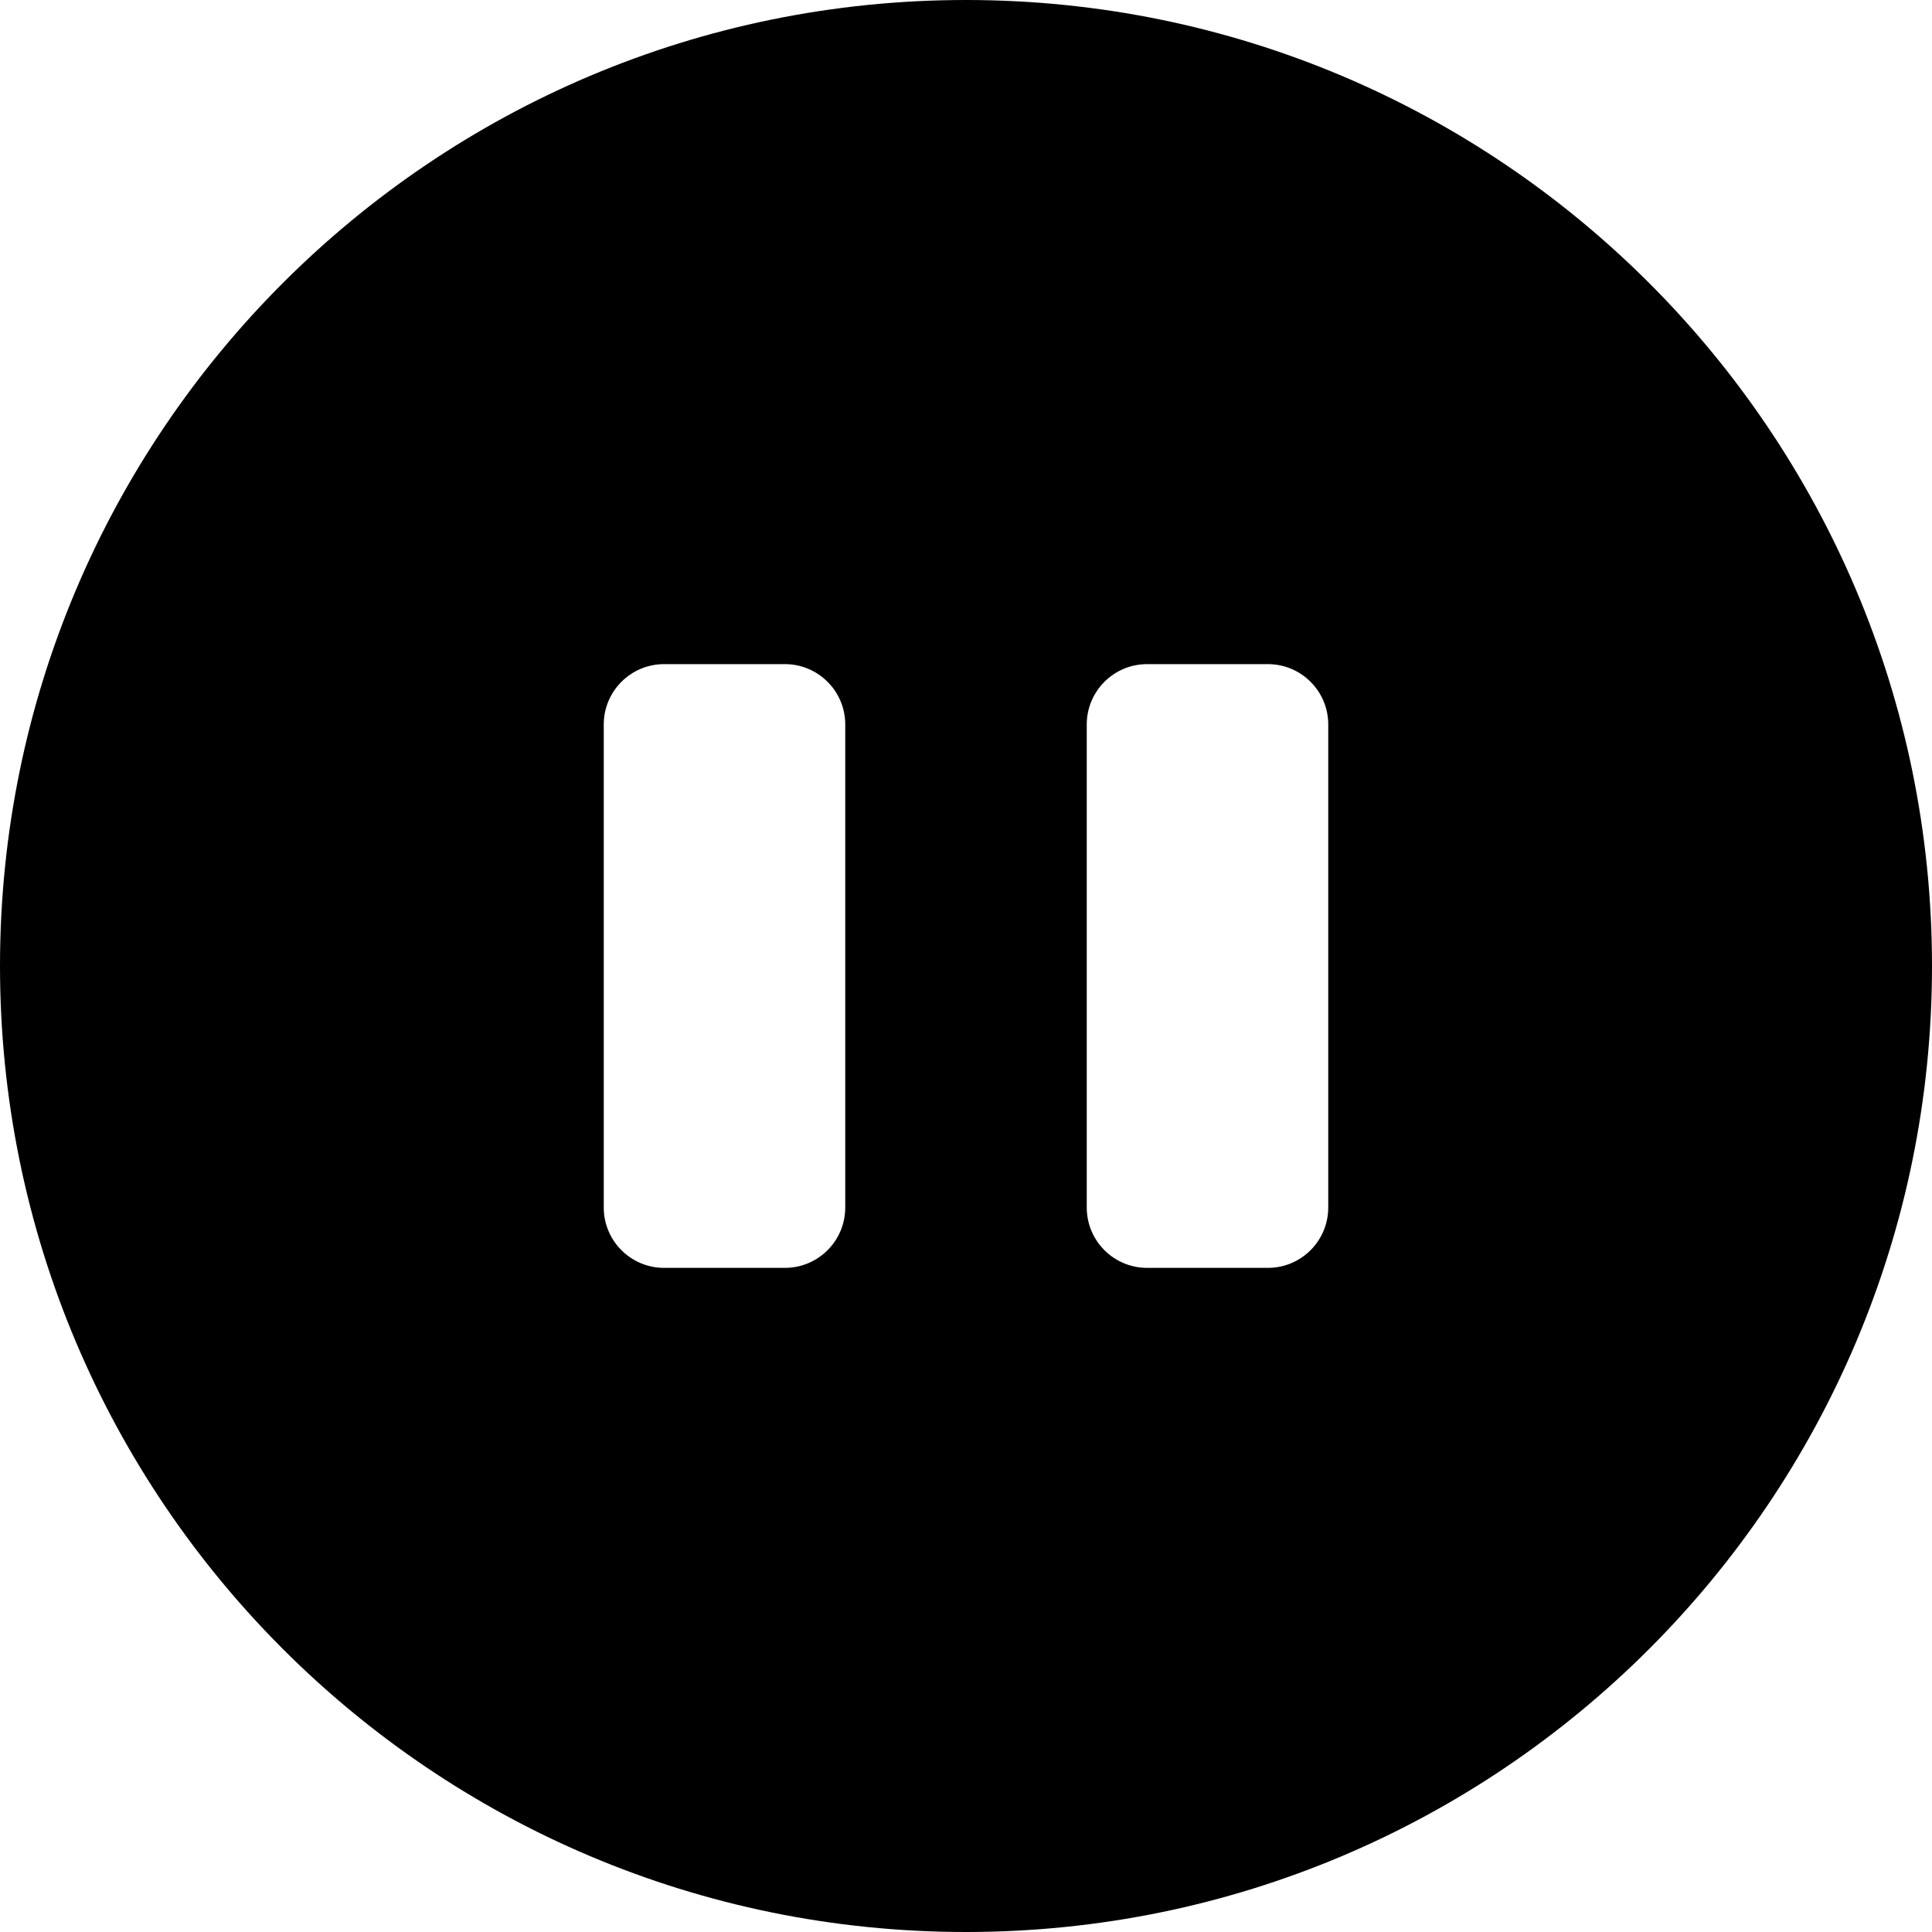
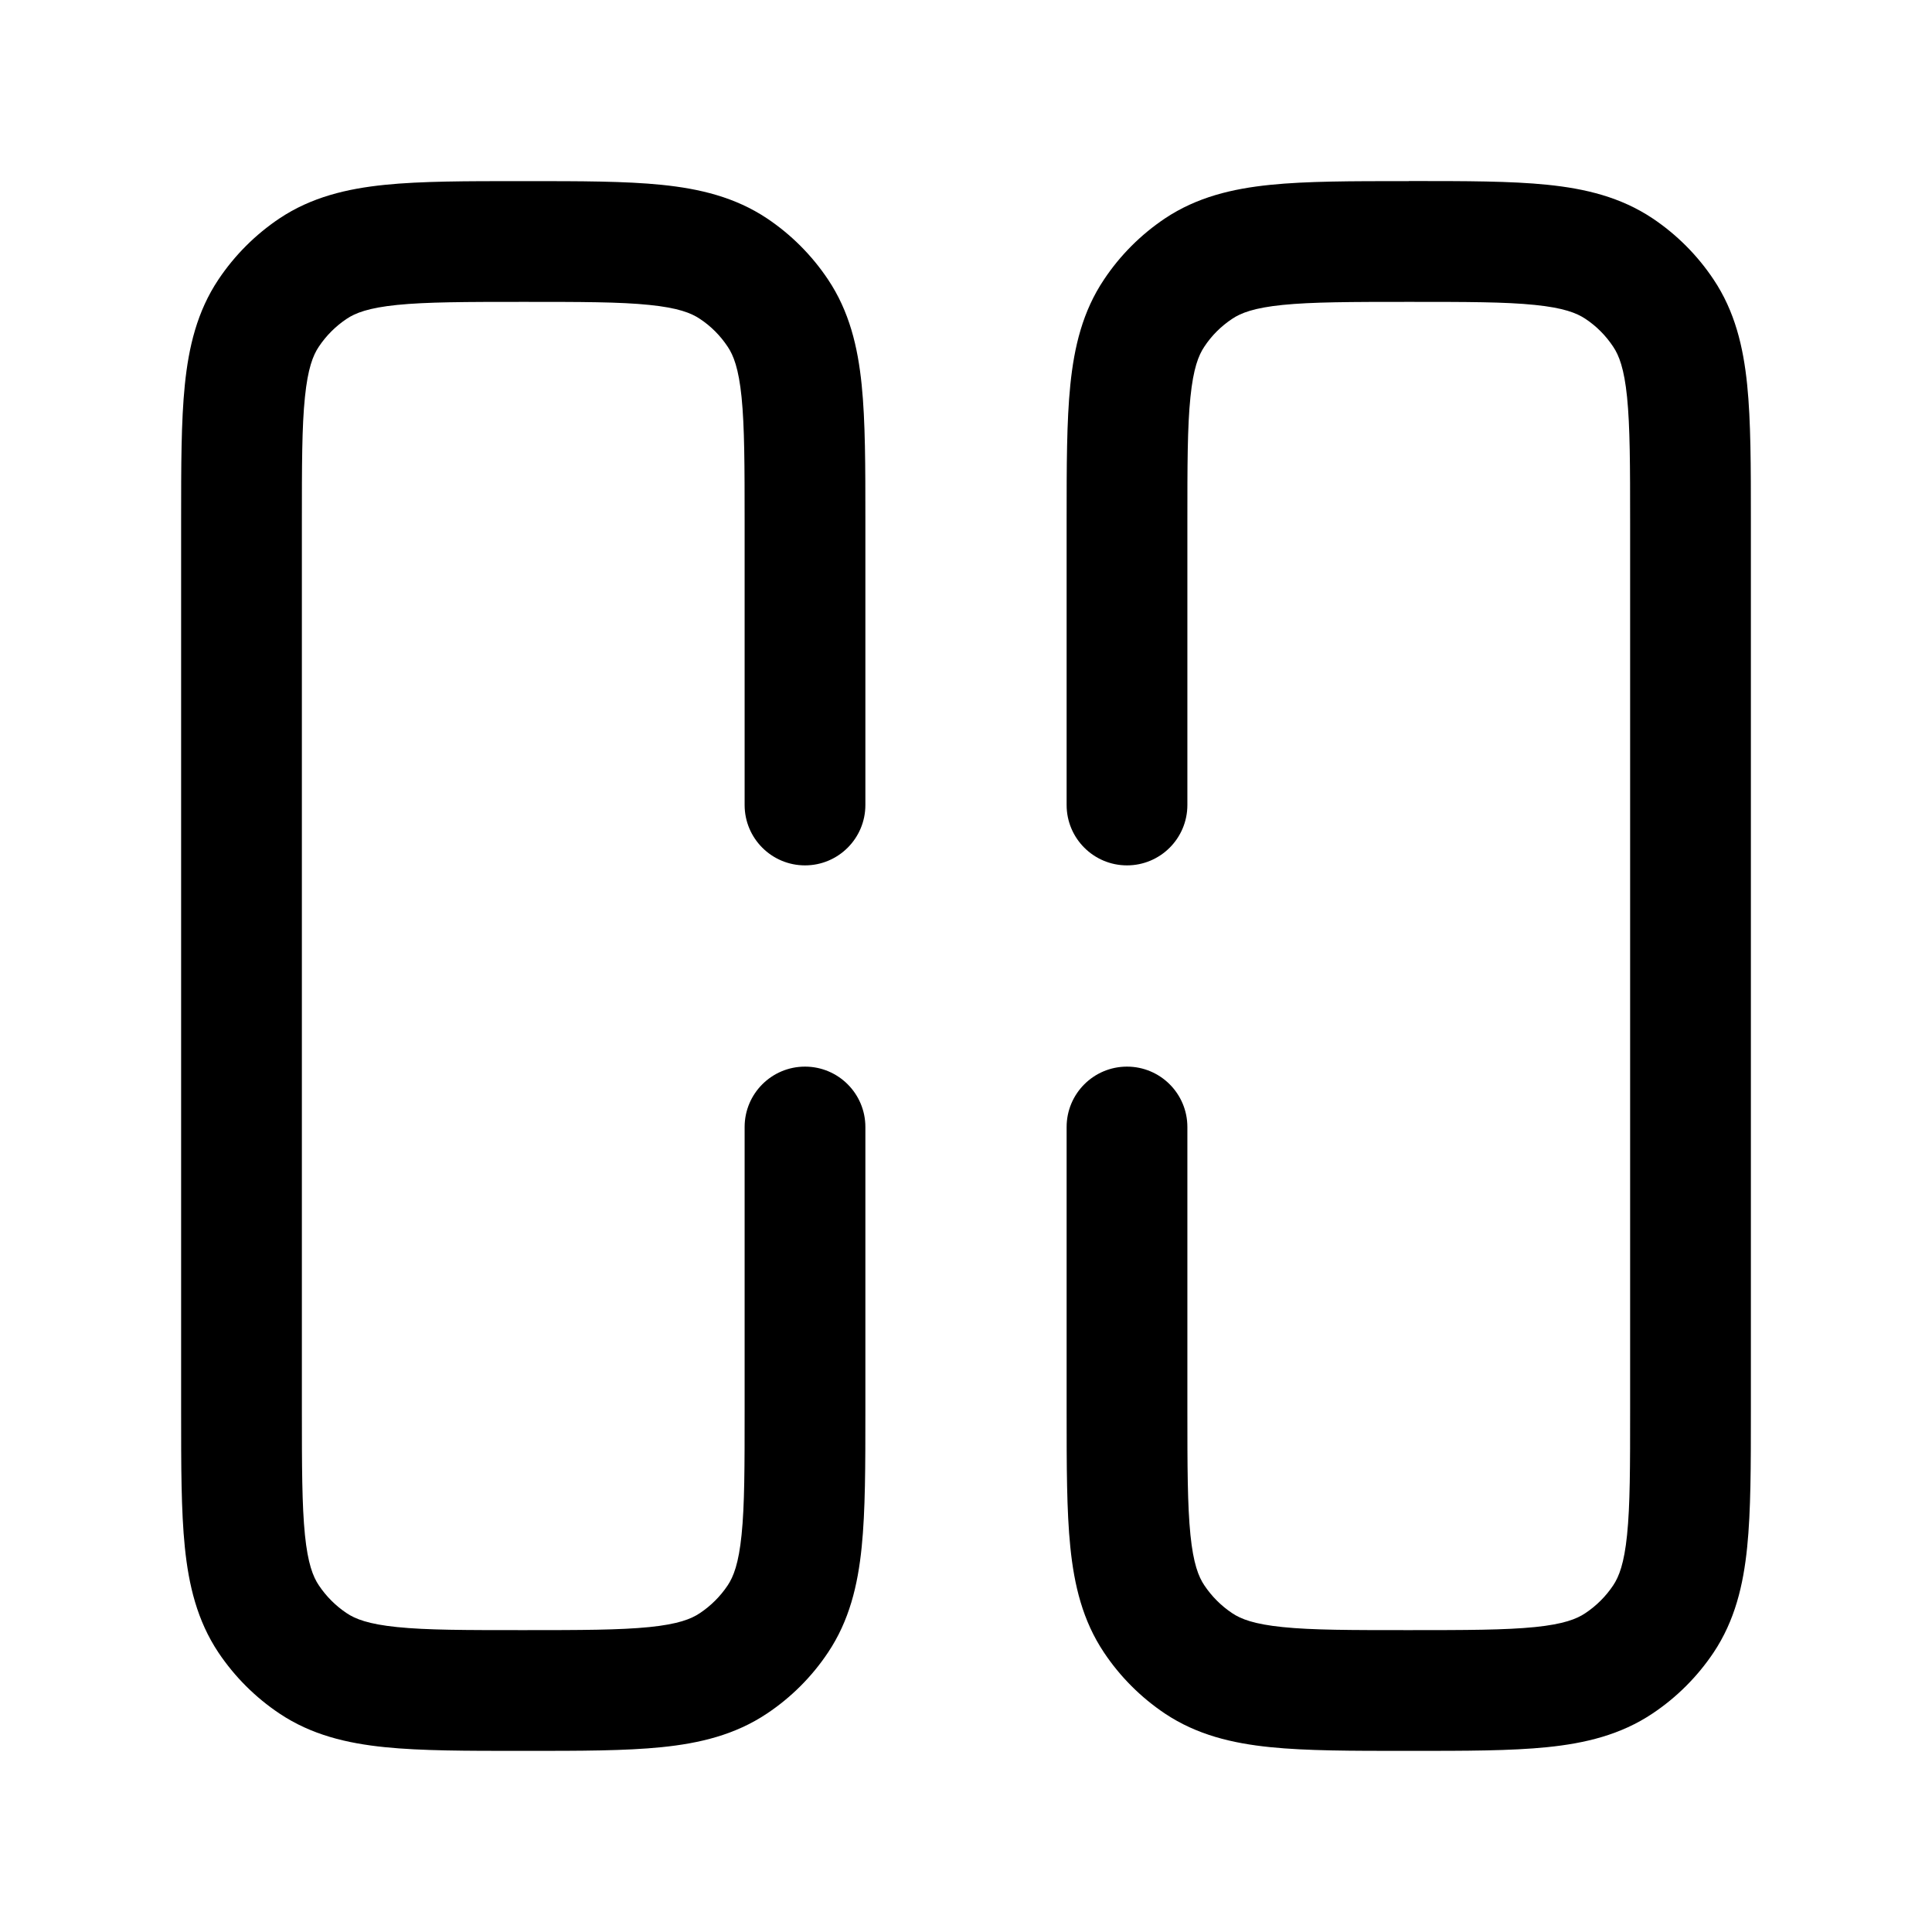
- <svg xmlns="http://www.w3.org/2000/svg" version="1.1" width="512" height="512" x="0" y="0" viewBox="0 0 512 512" style="enable-background:new 0 0 512 512" xml:space="preserve" class="">
-   <g>
-     <path d="M256,0C114.617,0,0,114.615,0,256s114.617,256,256,256s256-114.615,256-256S397.383,0,256,0z M224,320  c0,8.836-7.164,16-16,16h-32c-8.836,0-16-7.164-16-16V192c0-8.836,7.164-16,16-16h32c8.836,0,16,7.164,16,16V320z M352,320  c0,8.836-7.164,16-16,16h-32c-8.836,0-16-7.164-16-16V192c0-8.836,7.164-16,16-16h32c8.836,0,16,7.164,16,16V320z" fill="#000000" data-original="#000000" />
-   </g>
+ <svg xmlns="http://www.w3.org/2000/svg" width="24" height="24" fill="currentColor" viewBox="0 0 24 24">
+   <path fill-rule="evenodd" d="M17.5 2.25h-.038c-.67 0-1.229 0-1.681.046-.474.048-.913.153-1.309.417-.3.201-.558.459-.758.76-.265.395-.37.835-.418 1.308-.046.452-.046 1.011-.046 1.68V10a.75.75 0 001.5 0V6.5c0-.718 0-1.2.038-1.567.036-.355.1-.519.173-.627.09-.137.208-.254.345-.345.108-.073.272-.137.627-.173.367-.037.85-.038 1.567-.038.718 0 1.2 0 1.567.038.355.036.519.1.628.173.136.09.253.208.344.345.073.108.137.272.173.627.037.367.038.85.038 1.567v11c0 .718 0 1.2-.038 1.567-.036.355-.1.519-.173.628a1.25 1.25 0 01-.345.344c-.108.073-.272.137-.627.173-.367.037-.85.038-1.567.038-.718 0-1.2 0-1.567-.038-.355-.036-.519-.1-.627-.173a1.25 1.25 0 01-.345-.345c-.073-.108-.137-.272-.173-.627-.037-.367-.038-.85-.038-1.567V14a.75.75 0 00-1.5 0v3.538c0 .67 0 1.229.046 1.681.048.473.153.913.418 1.309.2.3.458.558.758.759.396.264.835.369 1.309.417.452.046 1.011.046 1.68.046h.077c.67 0 1.229 0 1.681-.046.473-.048.913-.153 1.309-.418.3-.2.558-.458.759-.758.264-.396.369-.835.417-1.309.046-.452.046-1.011.046-1.68V6.461c0-.67 0-1.229-.046-1.681-.048-.473-.153-.913-.418-1.309a2.75 2.75 0 00-.758-.759c-.396-.264-.835-.369-1.309-.417-.452-.046-1.011-.046-1.68-.046H17.5zm-11 0h-.038c-.67 0-1.229 0-1.681.046-.473.048-.913.153-1.309.417-.3.201-.558.459-.759.76-.264.395-.369.835-.417 1.308-.046.452-.046 1.011-.046 1.68v11.077c0 .67 0 1.229.046 1.681.048.473.153.913.417 1.309.201.3.459.558.76.759.395.264.835.369 1.308.417.452.046 1.011.046 1.68.046h.077c.67 0 1.229 0 1.681-.046.473-.048.913-.153 1.309-.418.3-.2.558-.458.758-.758.265-.396.37-.835.418-1.309.046-.452.046-1.011.046-1.68V14a.75.75 0 00-1.5 0v3.5c0 .718 0 1.2-.038 1.567-.036.355-.1.519-.173.628a1.25 1.25 0 01-.345.344c-.108.073-.272.137-.627.173-.367.037-.85.038-1.567.038-.718 0-1.2 0-1.567-.038-.355-.036-.519-.1-.627-.173a1.25 1.25 0 01-.345-.345c-.073-.108-.137-.272-.173-.627-.037-.367-.038-.85-.038-1.567v-11c0-.718 0-1.2.038-1.567.036-.355.1-.519.173-.627a1.25 1.25 0 01.345-.345c.108-.073.272-.137.627-.173.367-.037.85-.038 1.567-.038.718 0 1.2 0 1.567.038.355.036.519.1.627.173.137.09.254.208.345.345.073.108.137.272.173.627.037.367.038.85.038 1.567V10a.75.75 0 001.5 0V6.462c0-.67 0-1.229-.046-1.681-.048-.473-.153-.913-.418-1.309a2.75 2.75 0 00-.758-.759c-.396-.264-.836-.369-1.309-.417-.452-.046-1.011-.046-1.68-.046H6.5z" />
</svg>
